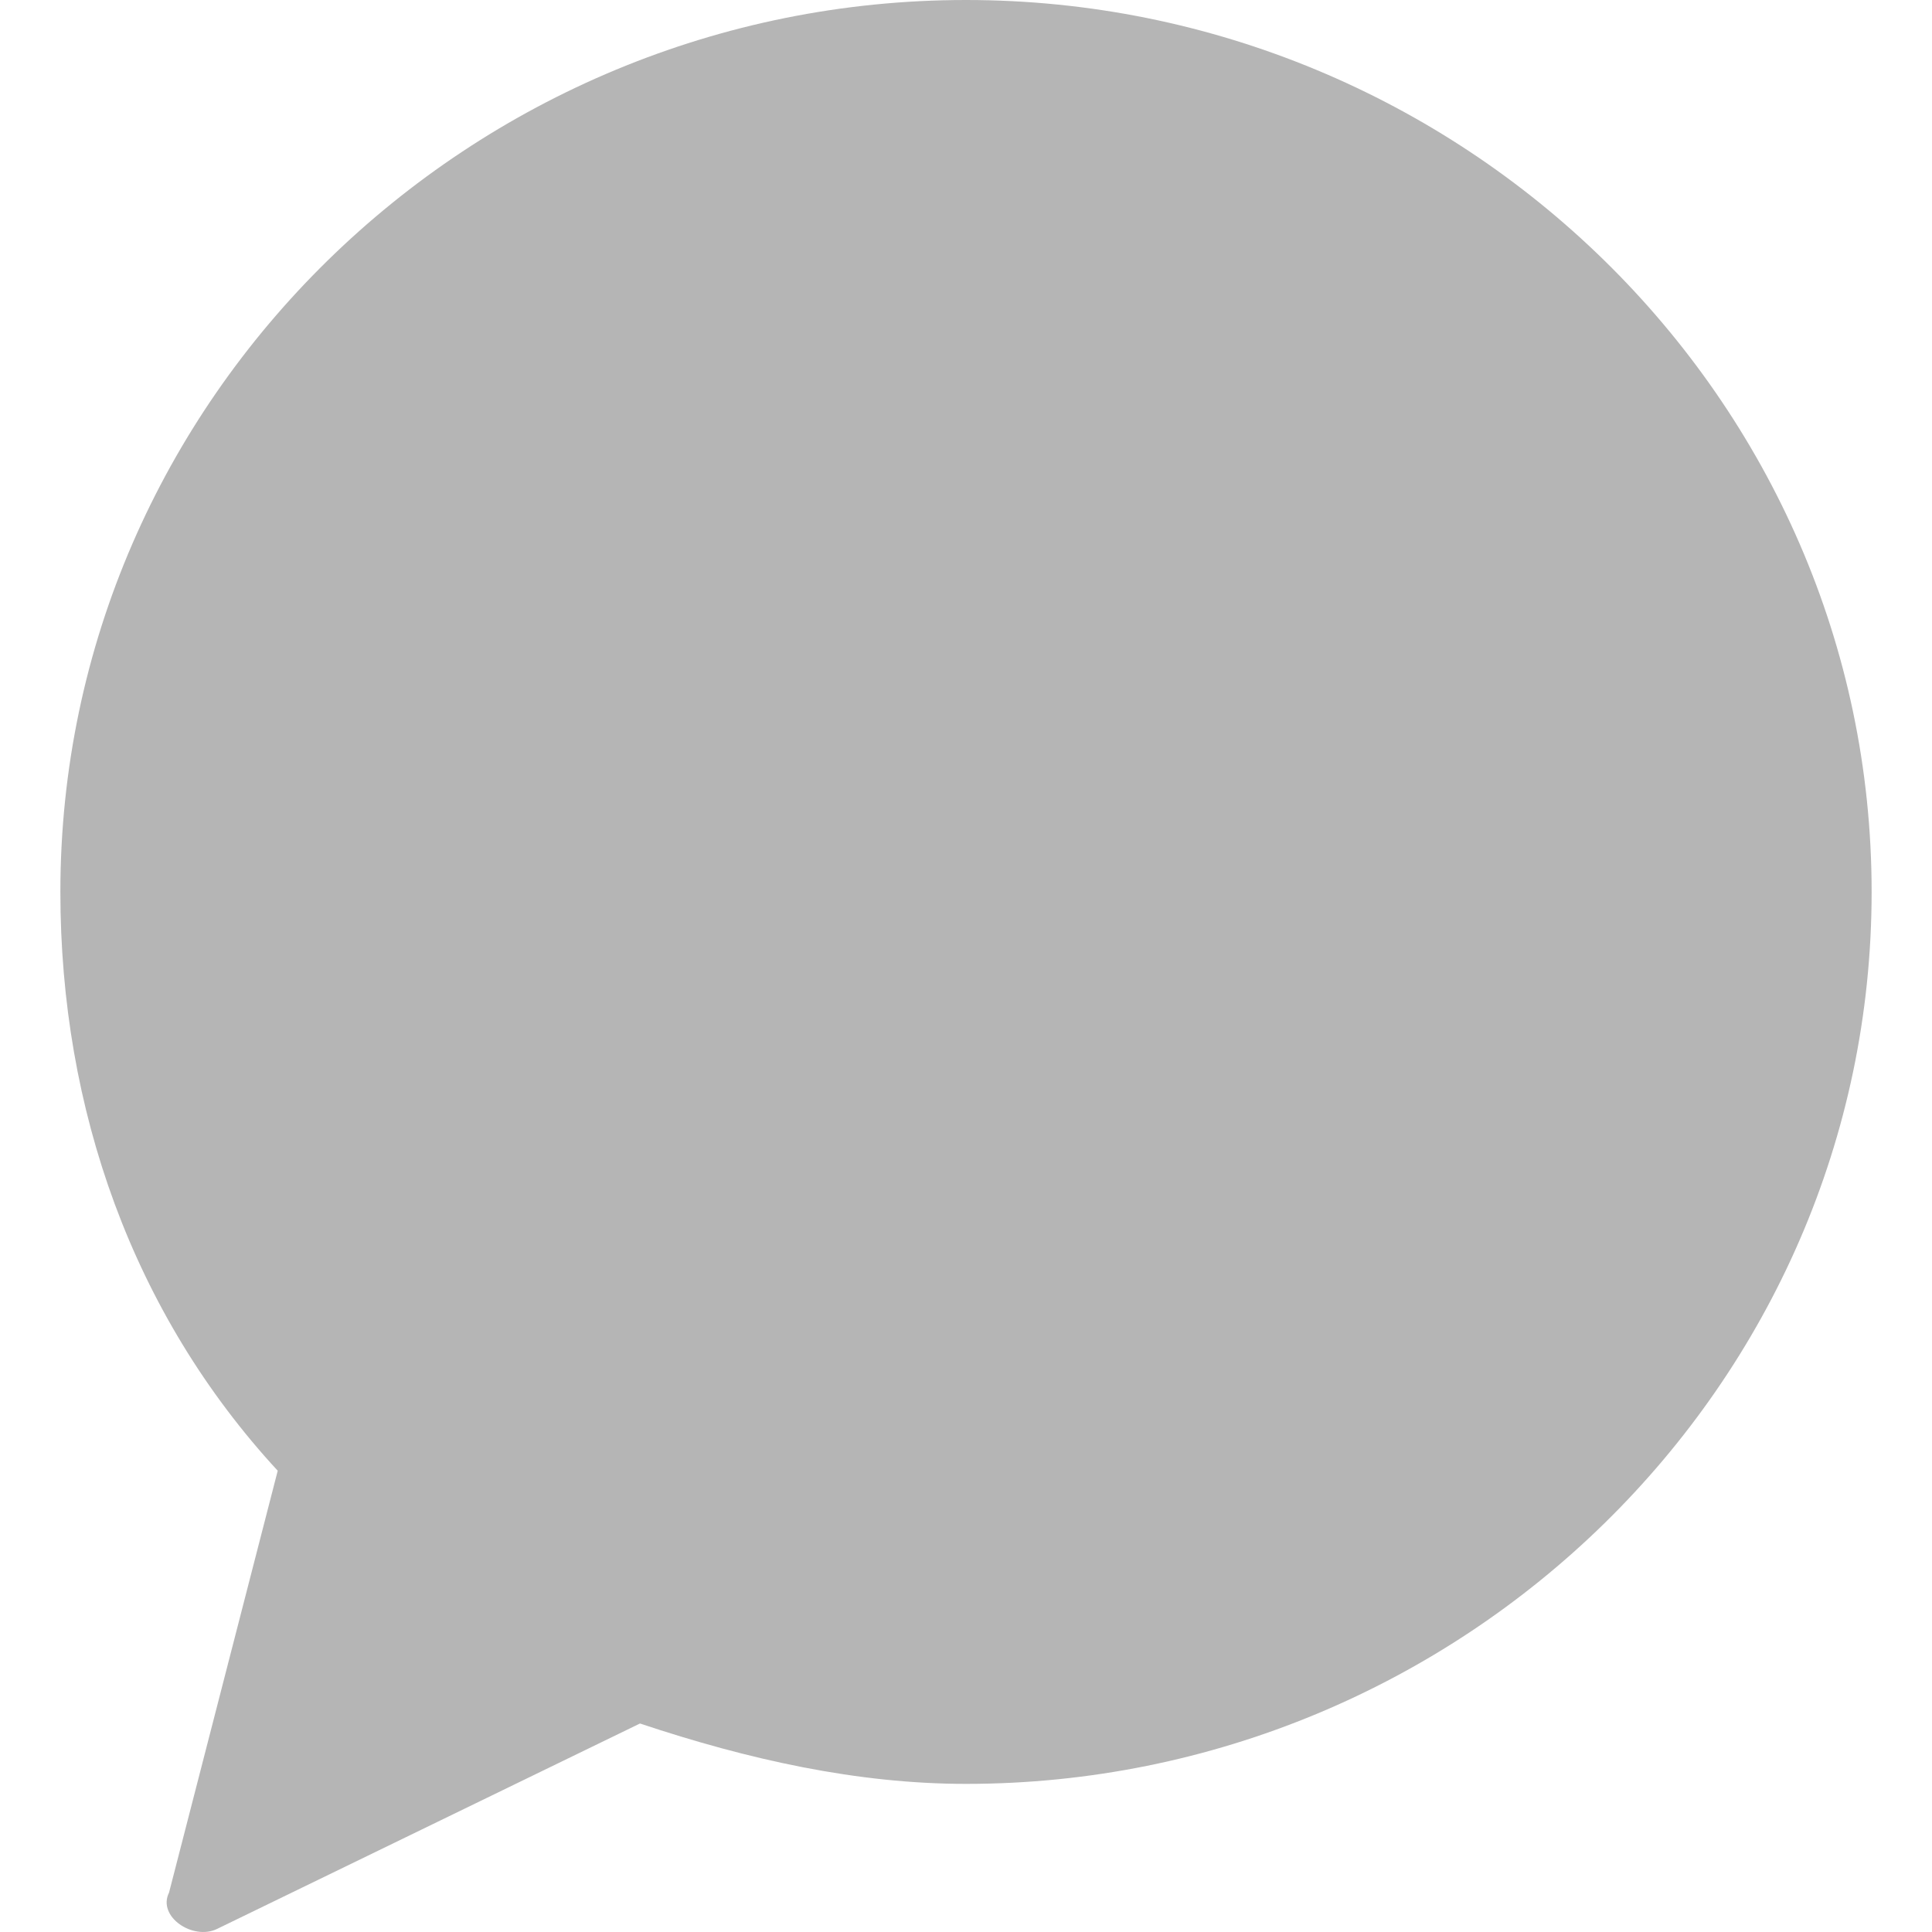
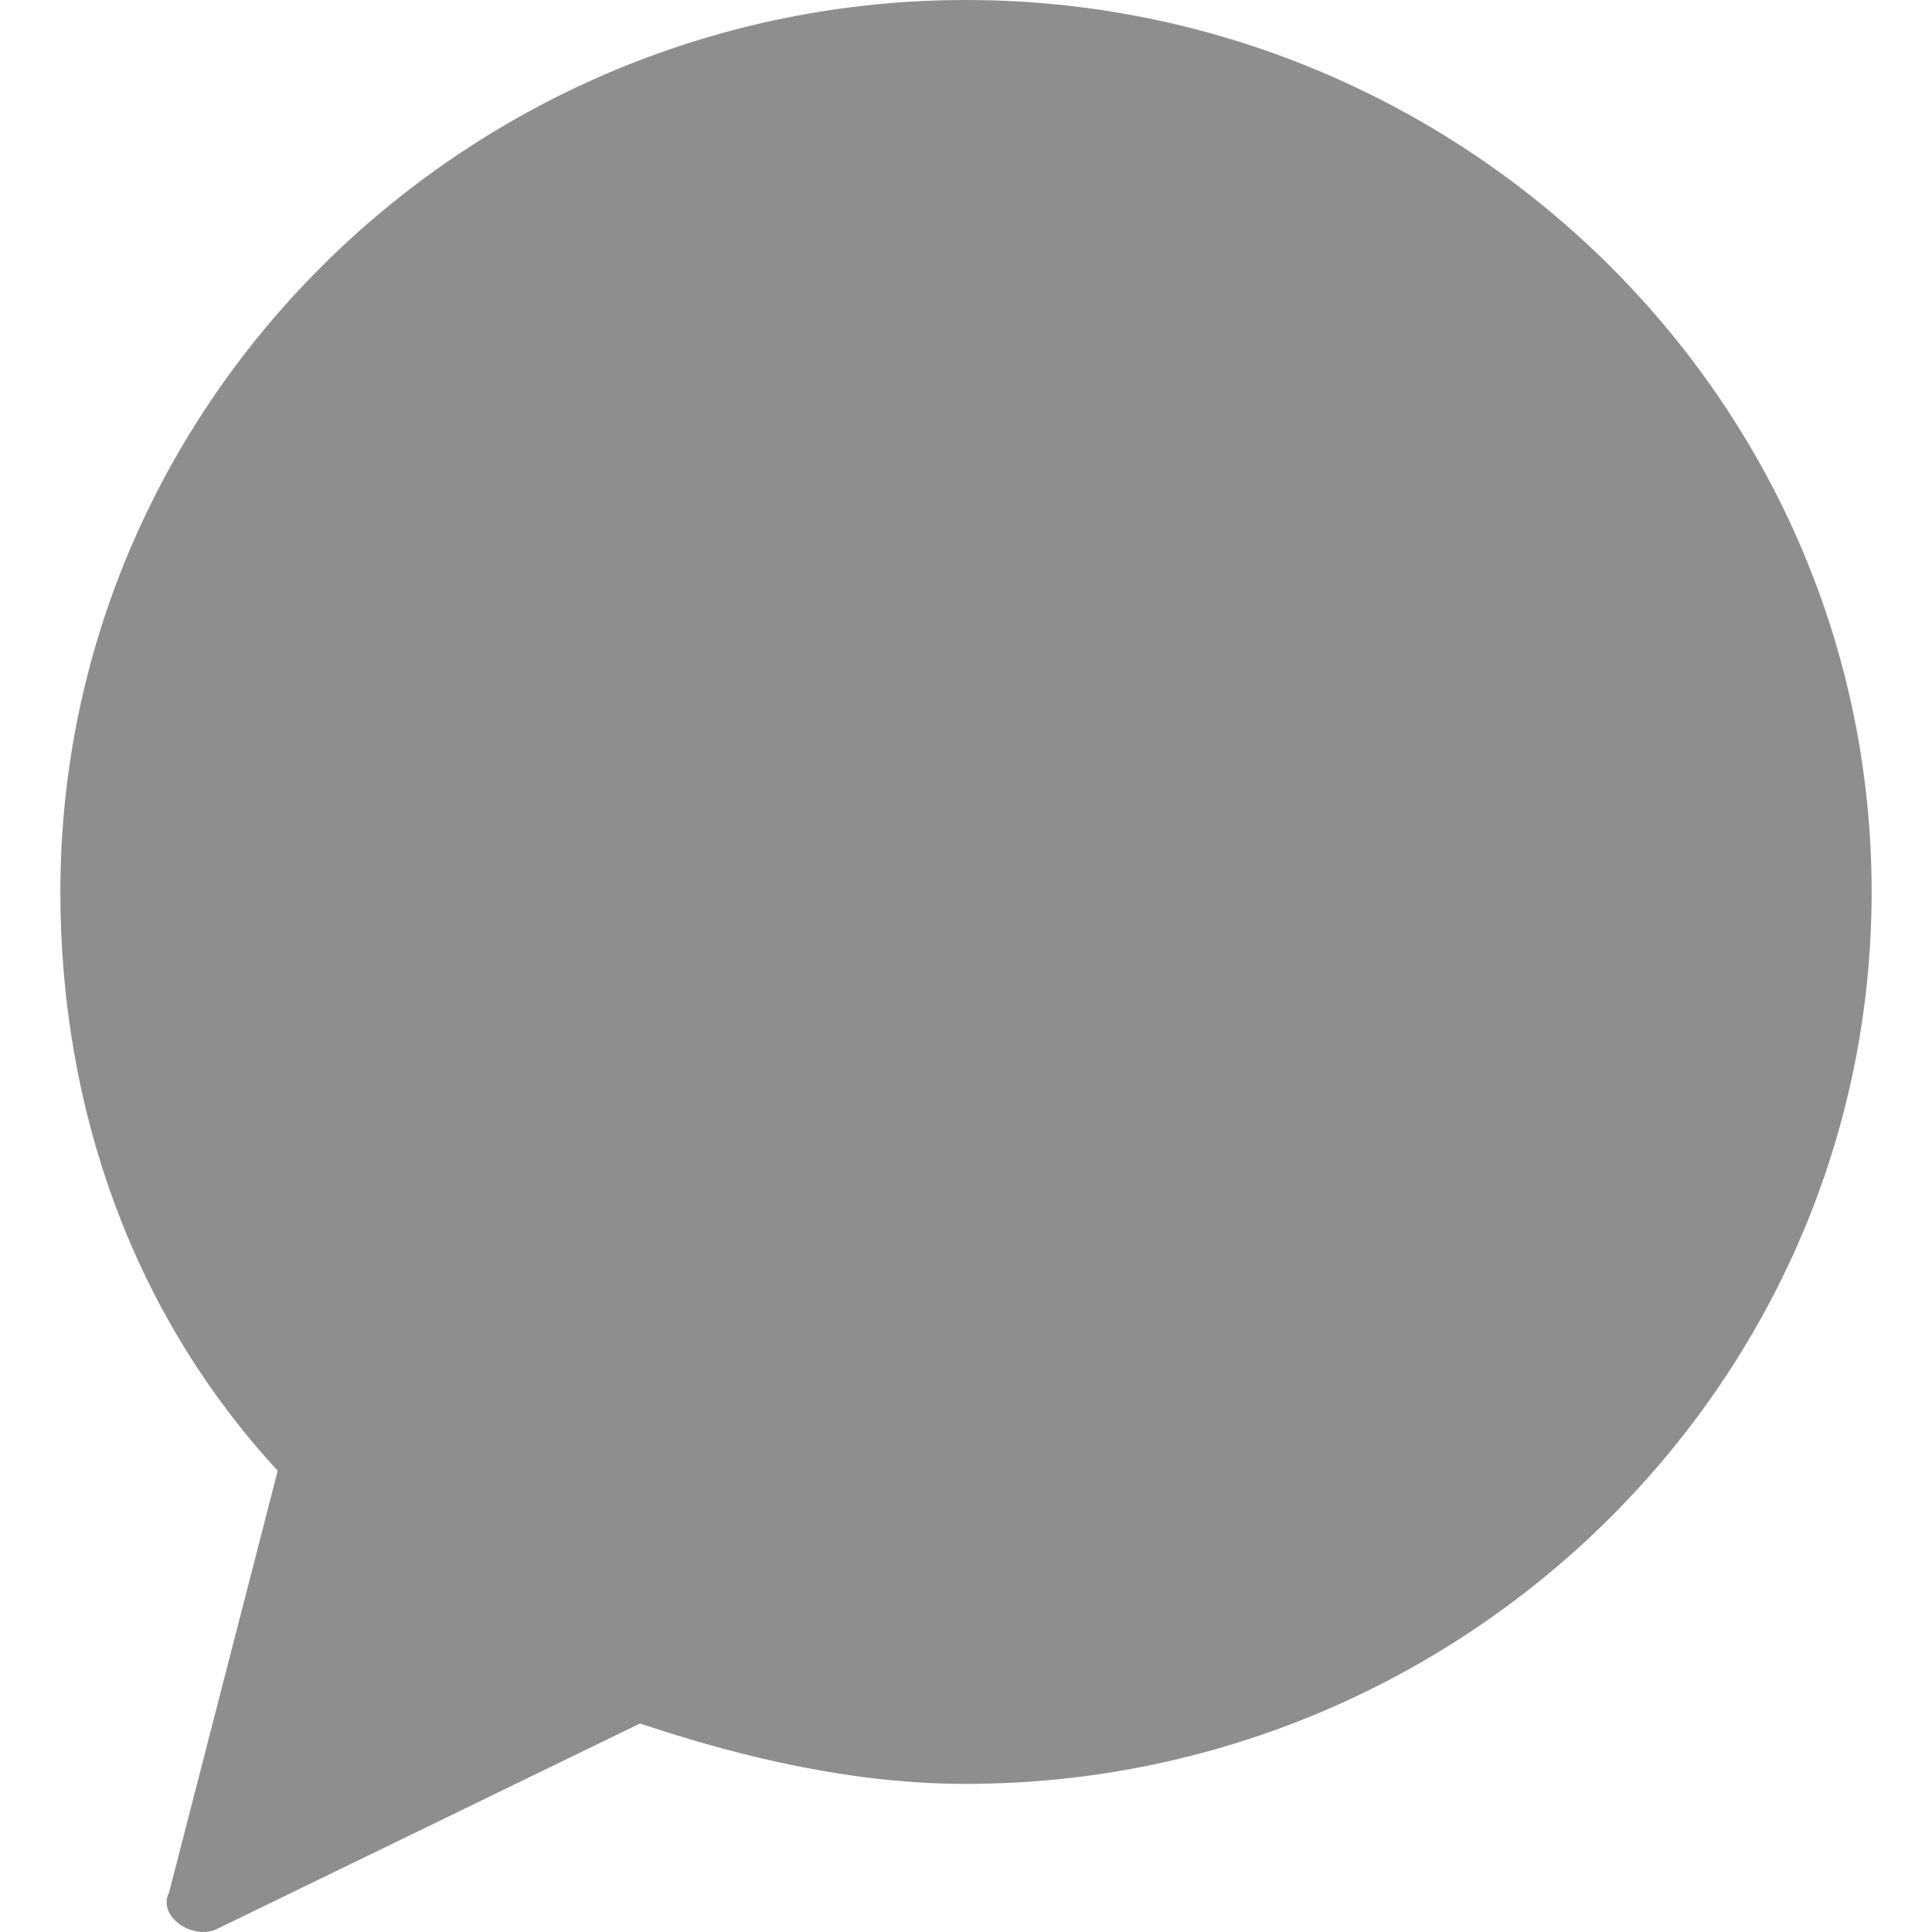
<svg xmlns="http://www.w3.org/2000/svg" width="24" height="24">
-   <path fill="#B5B5B5" d="M12 0C5.85 0 .75 4.94.75 11.08c0 2.7.9 5.24 2.7 7.19L2.1 23.51c-.15.3.3.6.6.45l5.25-2.55c1.35.45 2.7.75 4.05.75 6.15 0 11.25-4.94 11.25-11.08S18.15 0 12 0" />
+   <path fill="#8e8e8e" d="M12 0C5.85 0 .75 4.94.75 11.08c0 2.7.9 5.24 2.7 7.19L2.1 23.51c-.15.3.3.6.6.45l5.25-2.55c1.35.45 2.7.75 4.05.75 6.15 0 11.25-4.94 11.25-11.08S18.15 0 12 0" />
</svg>
